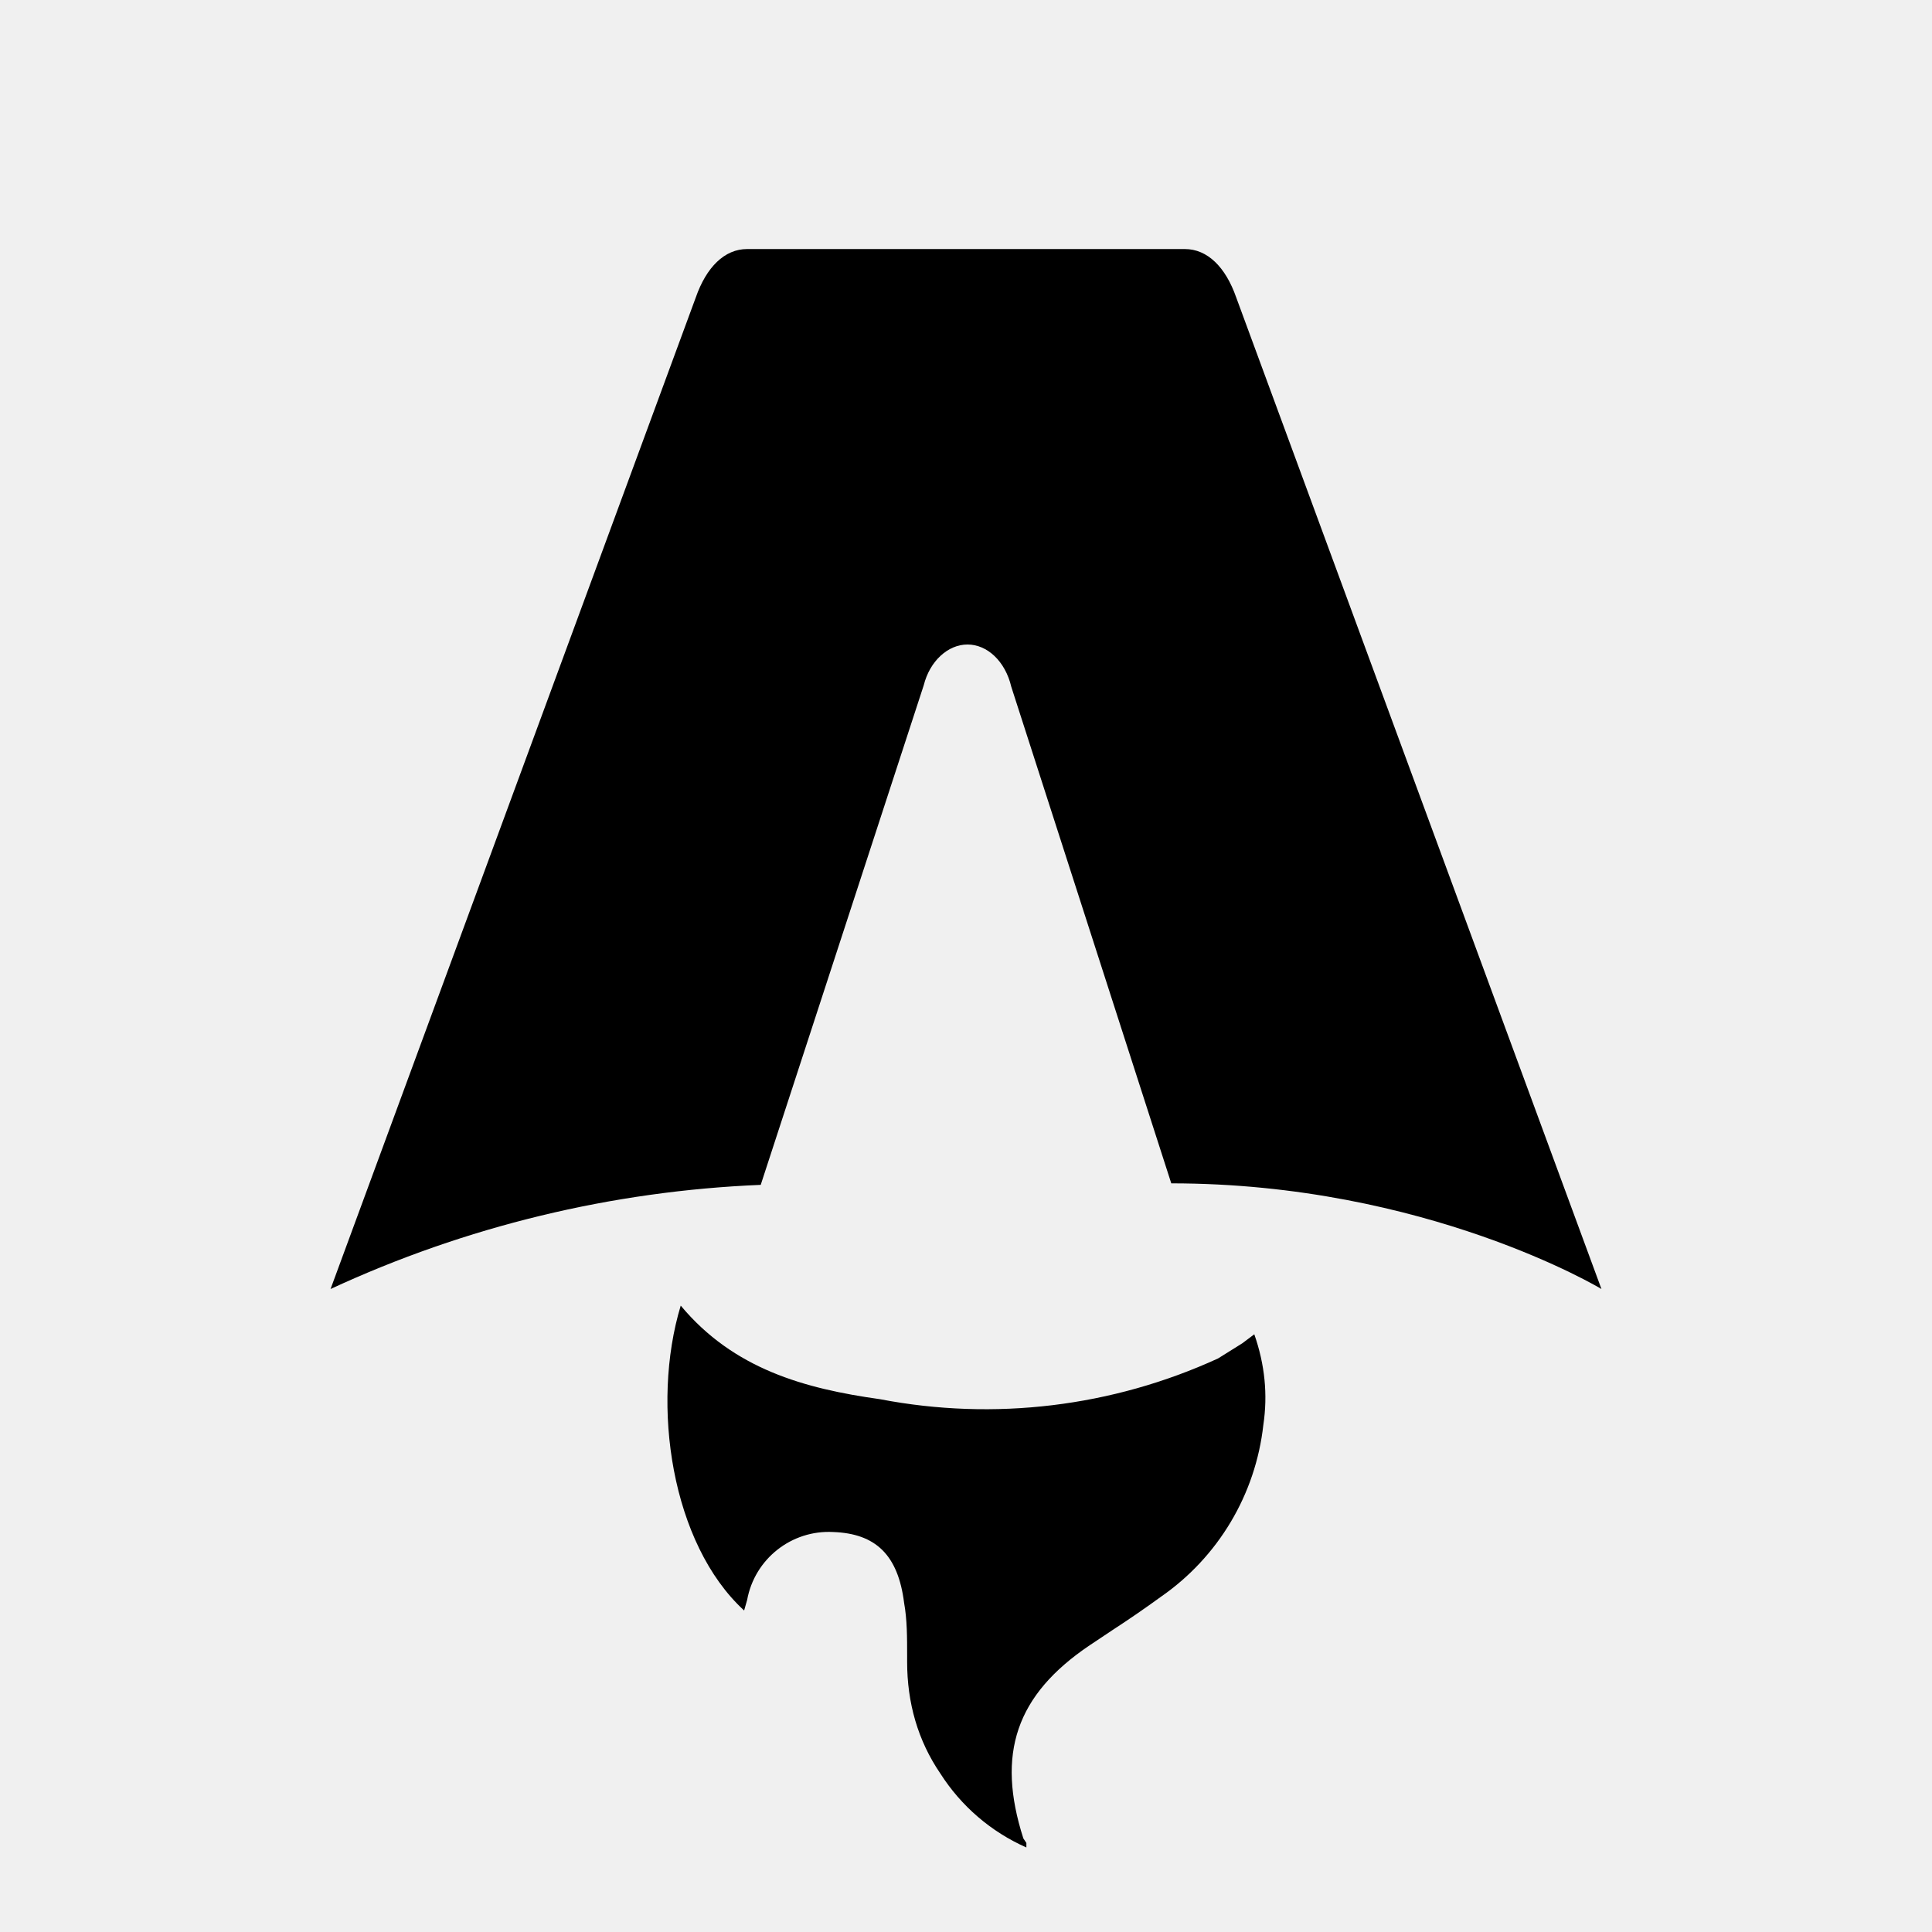
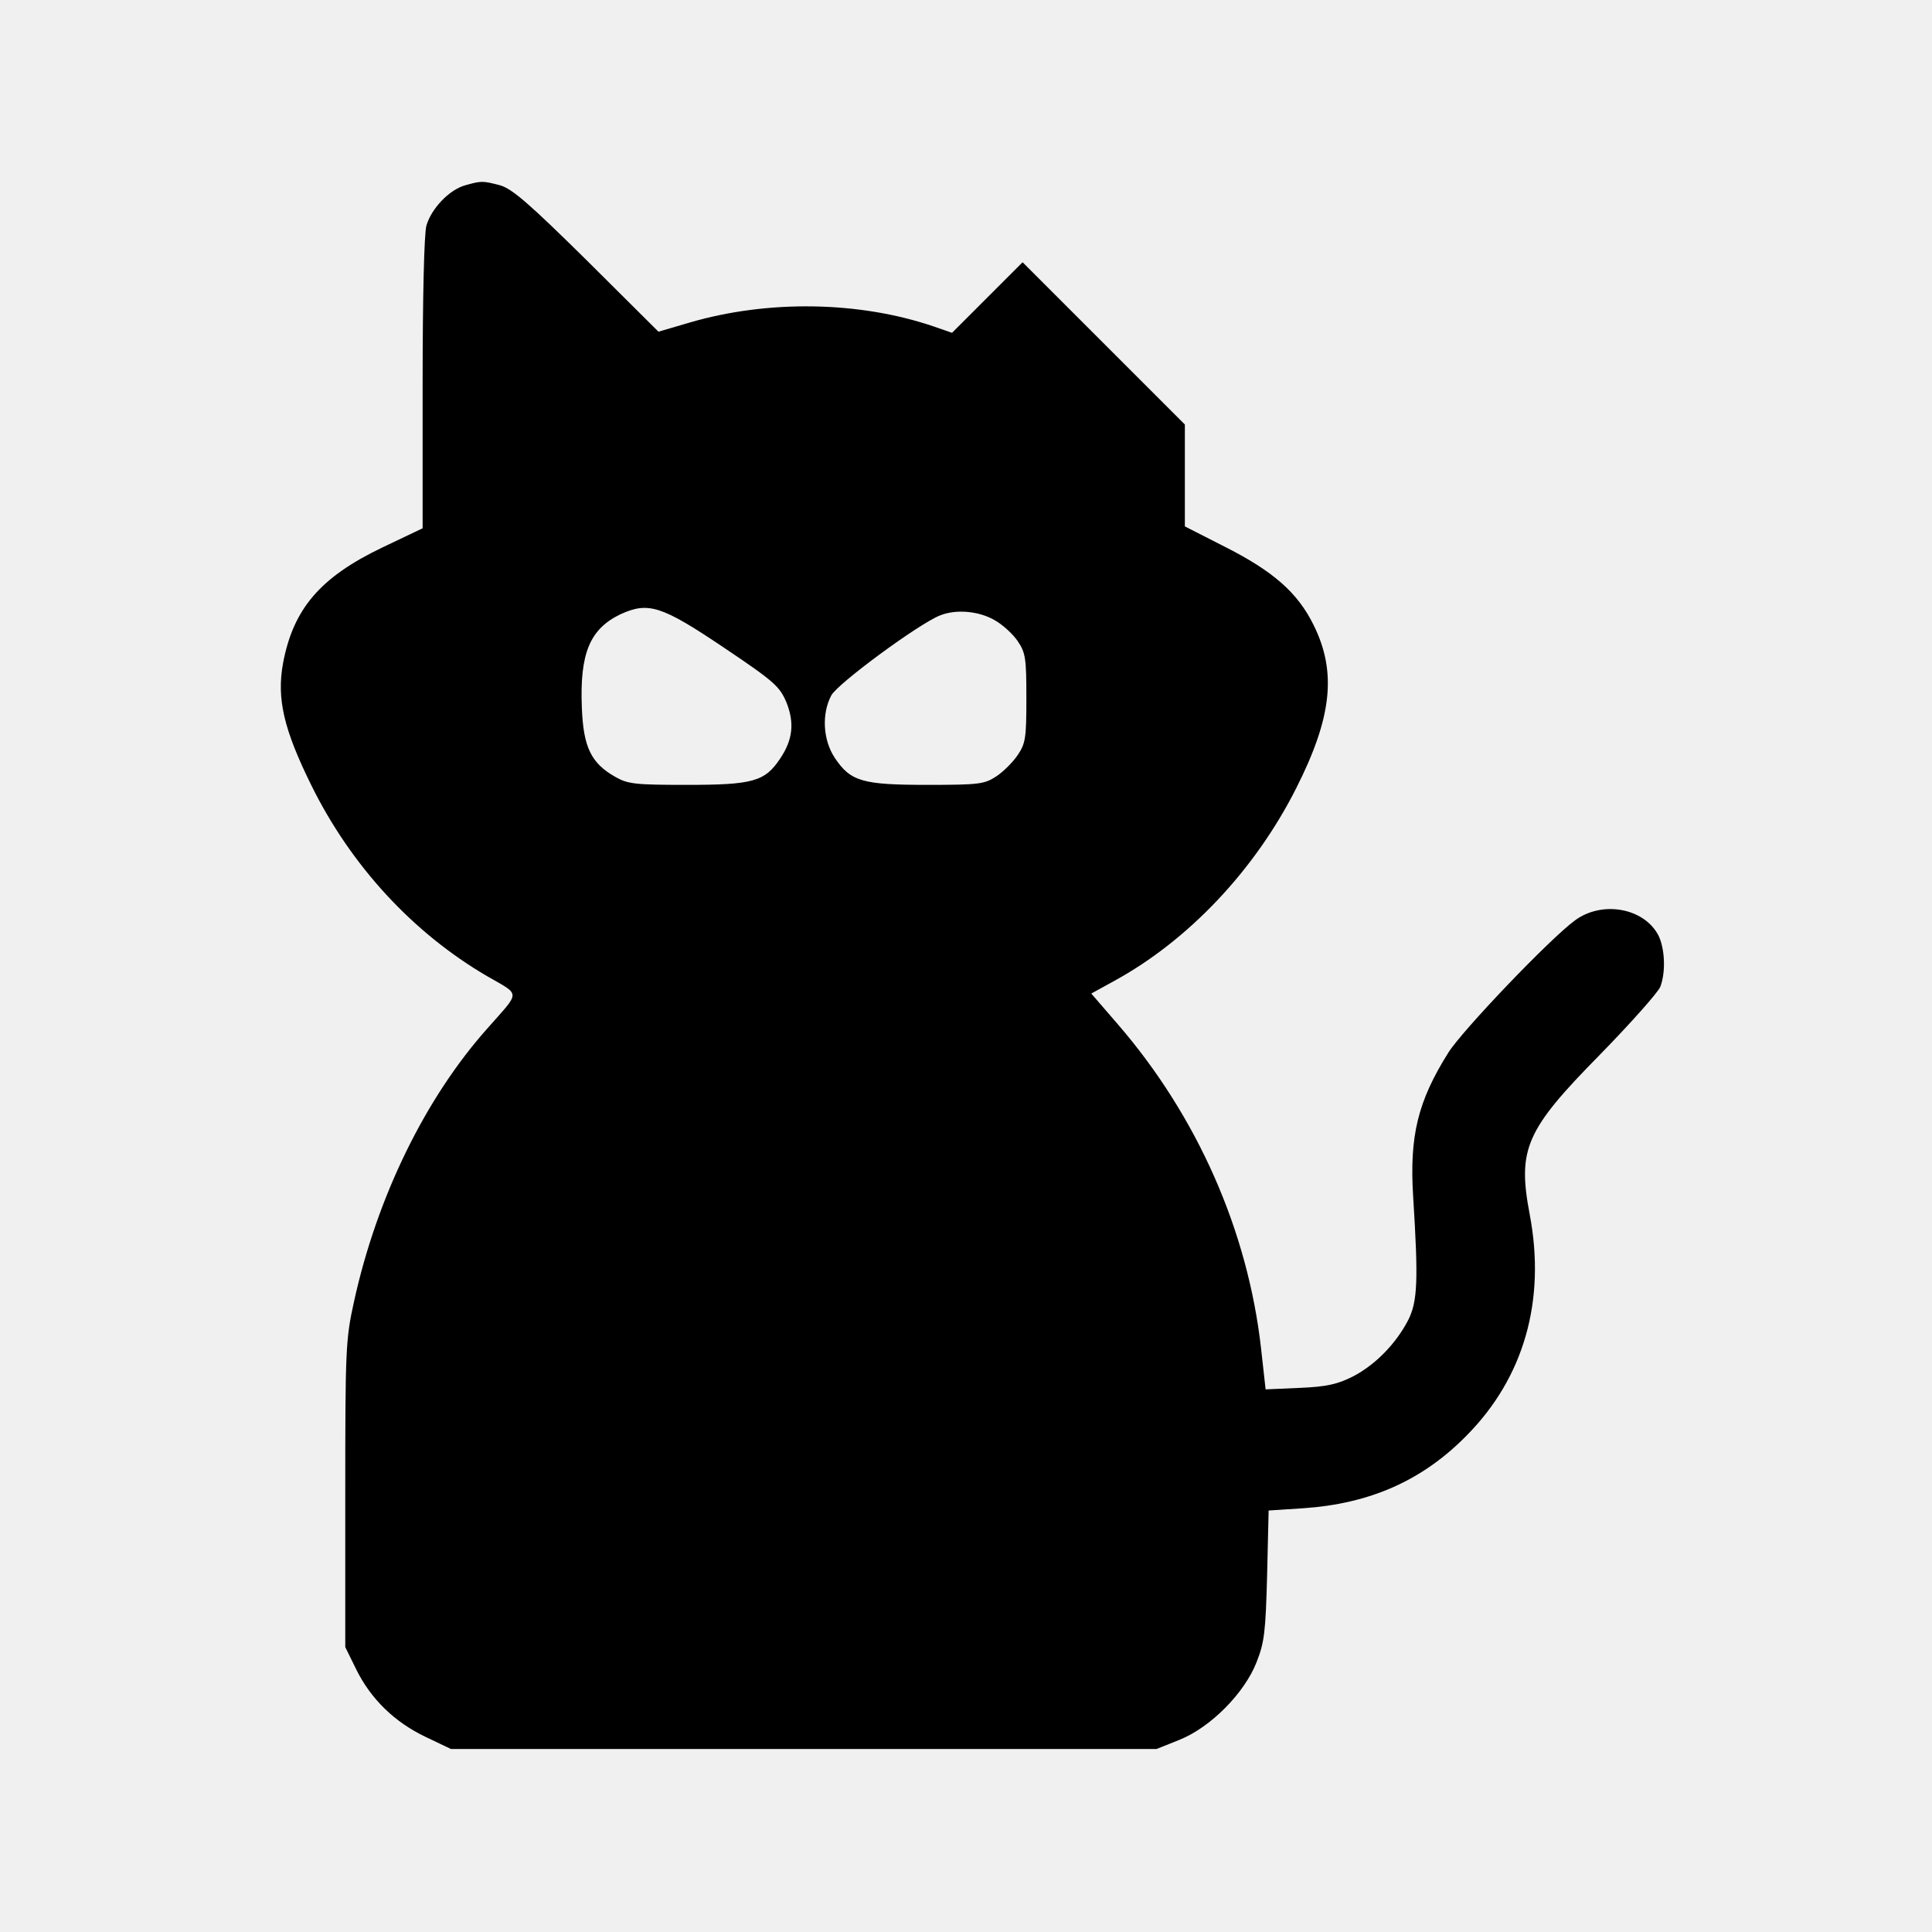
- <svg xmlns="http://www.w3.org/2000/svg" fill="none" viewBox="0 0 128 128">
-   <path d="M50.4 78.5a75.1 75.1 0 0 0-28.5 6.9l24.2-65.7c.7-2 1.9-3.2 3.4-3.2h29c1.5 0 2.7 1.2 3.4 3.2l24.2 65.7s-11.6-7-28.5-7L67 45.5c-.4-1.7-1.6-2.8-2.9-2.8-1.3 0-2.5 1.1-2.9 2.7L50.4 78.5Zm-1.1 28.2Zm-4.2-20.2c-2 6.6-.6 15.8 4.2 20.2a17.5 17.5 0 0 1 .2-.7 5.5 5.5 0 0 1 5.7-4.5c2.8.1 4.3 1.5 4.7 4.7.2 1.1.2 2.3.2 3.5v.4c0 2.7.7 5.2 2.2 7.4a13 13 0 0 0 5.7 4.9v-.3l-.2-.3c-1.8-5.6-.5-9.5 4.4-12.8l1.5-1a73 73 0 0 0 3.2-2.2 16 16 0 0 0 6.8-11.4c.3-2 .1-4-.6-6l-.8.6-1.6 1a37 37 0 0 1-22.4 2.7c-5-.7-9.7-2-13.2-6.2Z" />
-   <style>
-         path { fill: #000; }
-         @media (prefers-color-scheme: dark) {
-             path { fill: #FFF; }
-         }
-     </style>
+ <svg xmlns="http://www.w3.org/2000/svg" version="1.0" width="512pt" height="512pt" viewBox="0 0 512 512" preserveAspectRatio="xMidYMid meet">
+   <g transform="translate(0,512) scale(0.1,-0.1)" fill="#000000" stroke="none">
+     <path d="M1233 4629 c-43 -12 -90 -62 -103 -107 -6 -22 -10 -188 -10 -419 l0 -383 -107 -51 c-165 -79 -236 -163 -263 -307 -17 -94 2 -175 75 -323 105 -213 269 -391 466 -506 90 -52 89 -38 1 -138 -165 -185 -293 -447 -354 -725 -22 -100 -23 -125 -23 -510 l0 -405 29 -59 c39 -79 102 -140 184 -179 l67 -32 935 0 935 0 60 24 c83 33 173 124 205 206 21 53 24 81 28 231 l4 171 92 6 c176 12 315 73 432 192 153 154 211 359 168 586 -33 174 -11 224 186 424 82 84 154 165 160 180 15 39 12 102 -5 136 -38 73 -149 93 -221 40 -66 -48 -300 -293 -336 -351 -81 -129 -103 -221 -93 -381 14 -223 12 -279 -14 -329 -32 -61 -86 -117 -146 -148 -40 -20 -68 -27 -140 -30 l-91 -4 -12 108 c-35 312 -169 616 -380 860 l-70 81 60 33 c198 108 374 295 483 511 95 188 108 308 46 433 -42 85 -106 142 -237 208 l-104 53 0 135 0 135 -215 215 -215 215 -94 -94 -93 -93 -49 17 c-197 67 -439 71 -647 10 l-82 -24 -190 189 c-153 151 -198 190 -230 199 -46 12 -49 12 -92 0z m685 -1225 c134 -90 148 -103 166 -145 22 -55 17 -100 -17 -150 -40 -60 -72 -69 -246 -69 -136 0 -157 2 -190 21 -64 36 -85 78 -89 183 -6 144 21 209 102 248 74 34 109 23 274 -88z m717 73 c22 -12 50 -38 62 -56 21 -31 23 -46 23 -151 0 -105 -2 -120 -23 -151 -12 -18 -38 -44 -56 -56 -32 -21 -45 -23 -183 -23 -173 0 -204 9 -246 72 -31 47 -35 116 -9 165 16 31 232 190 288 212 42 17 102 12 144 -12z" />
+   </g>
</svg>
